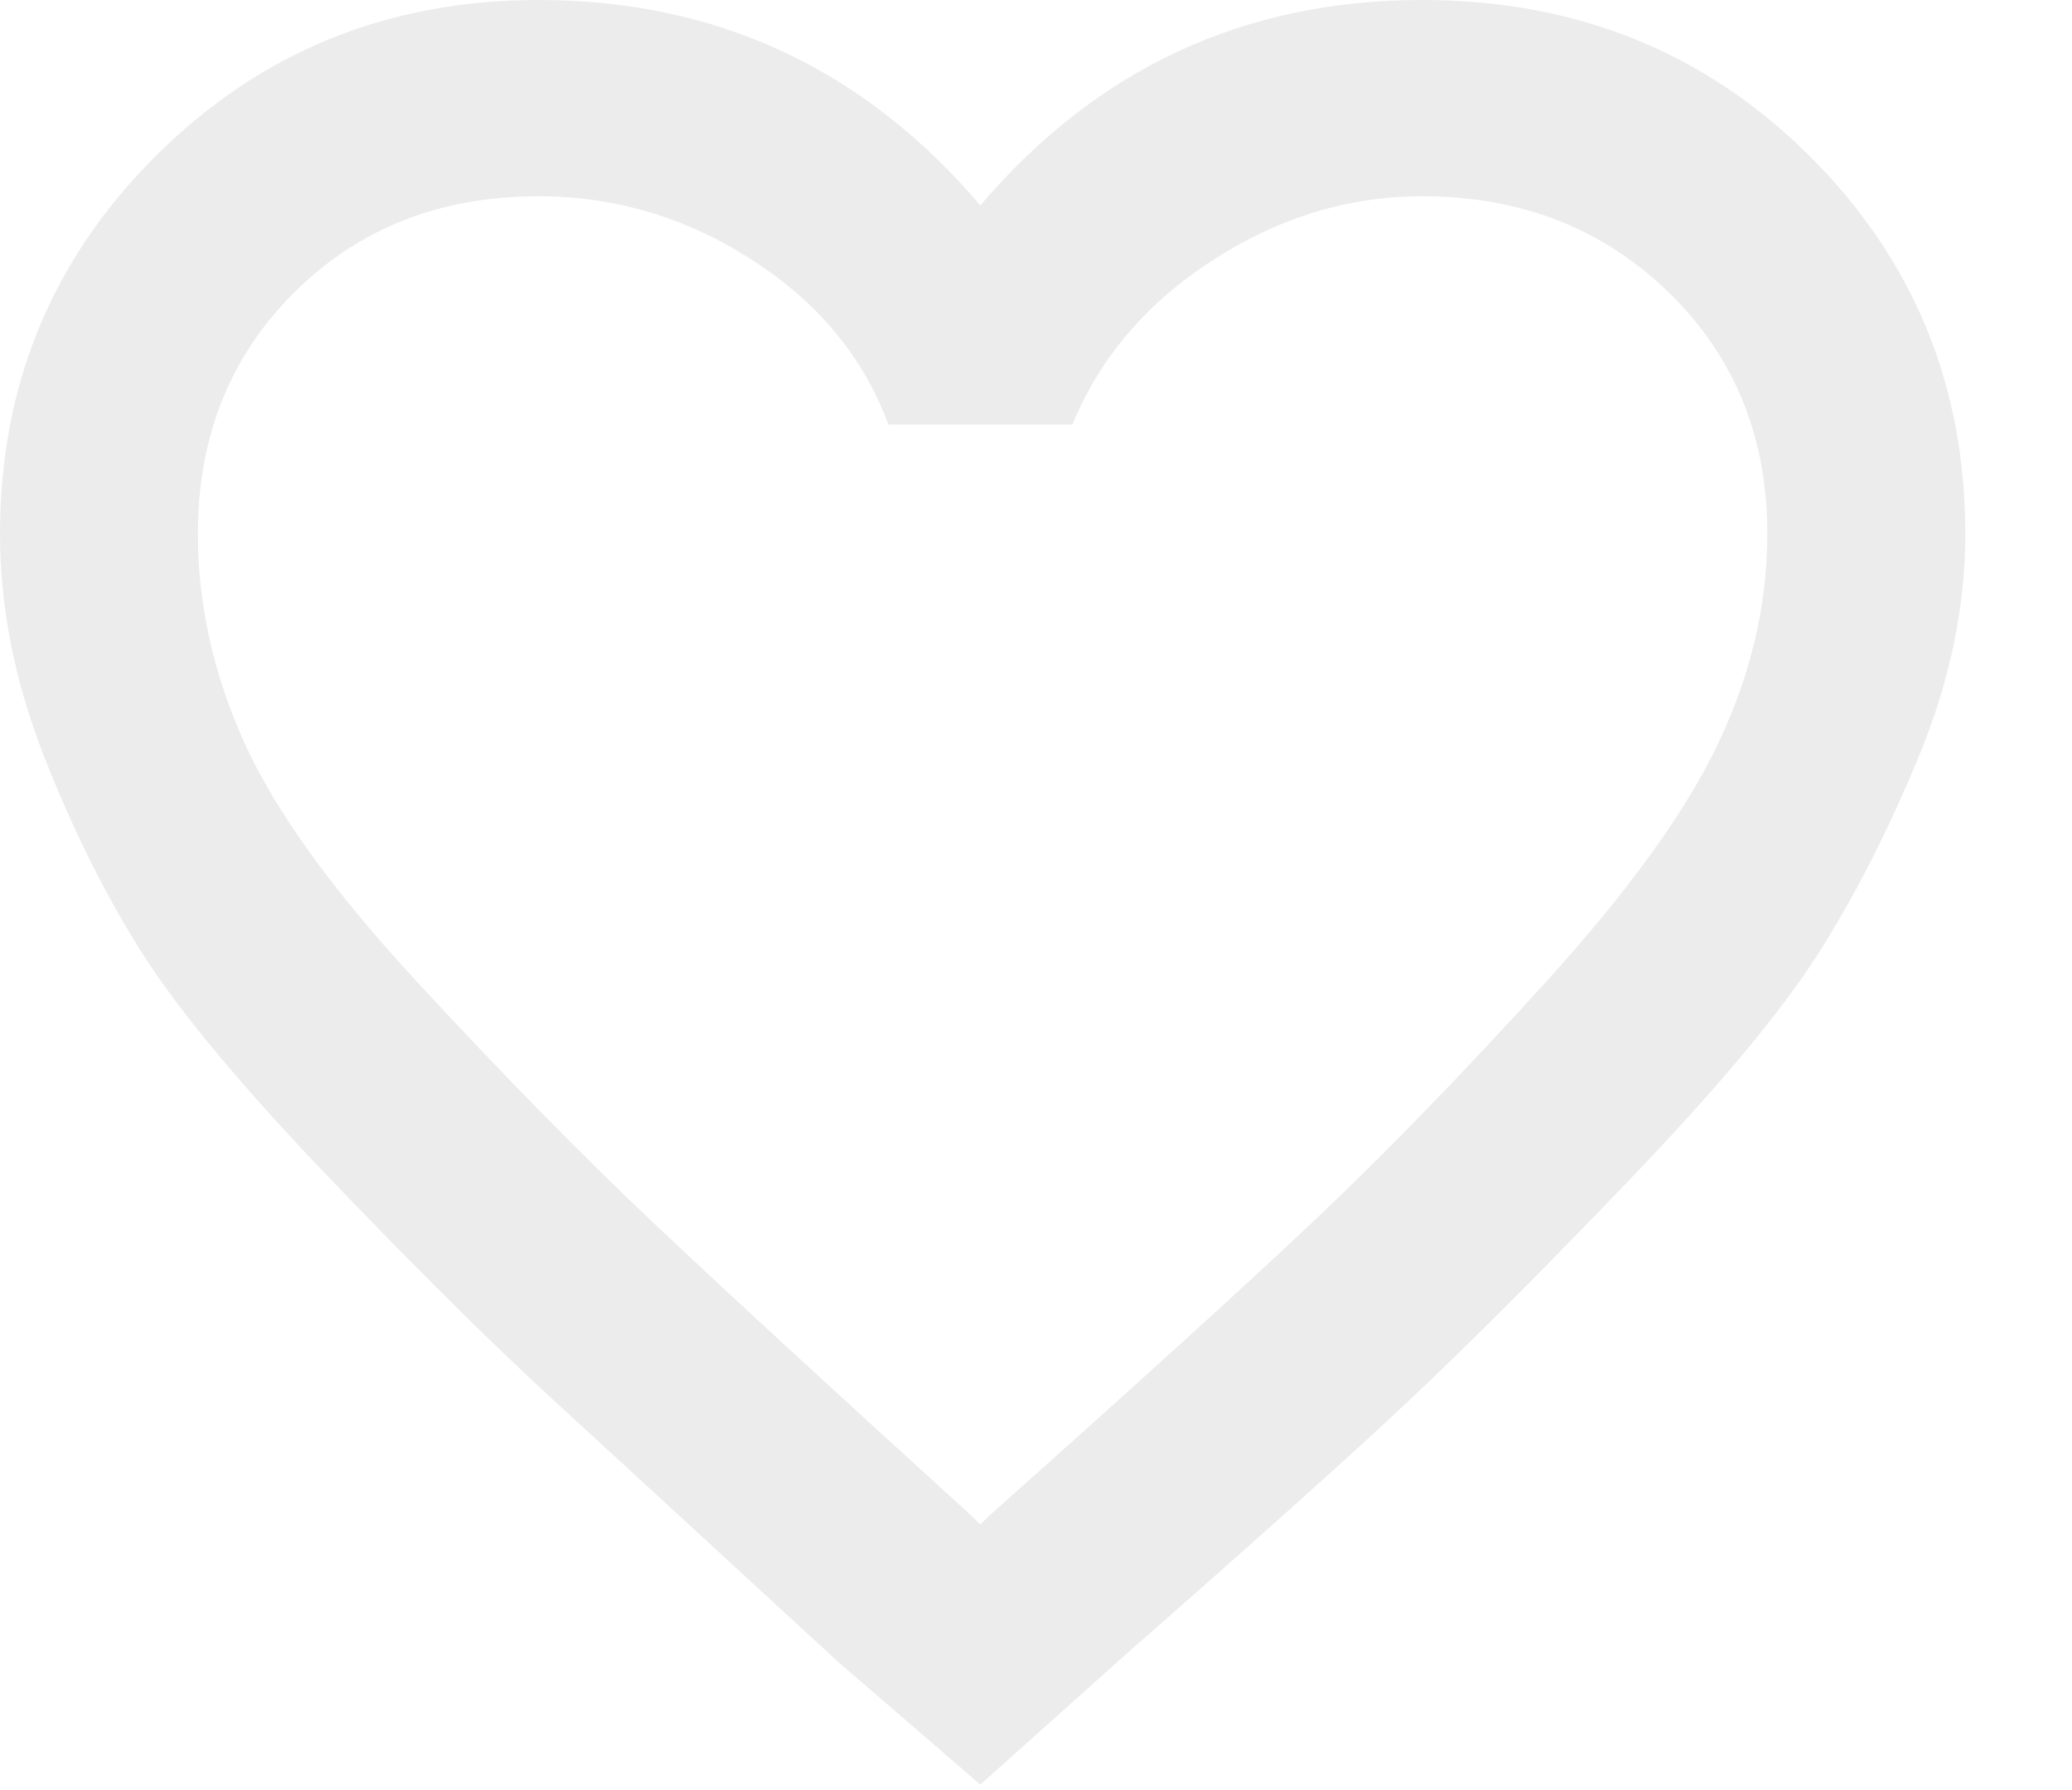
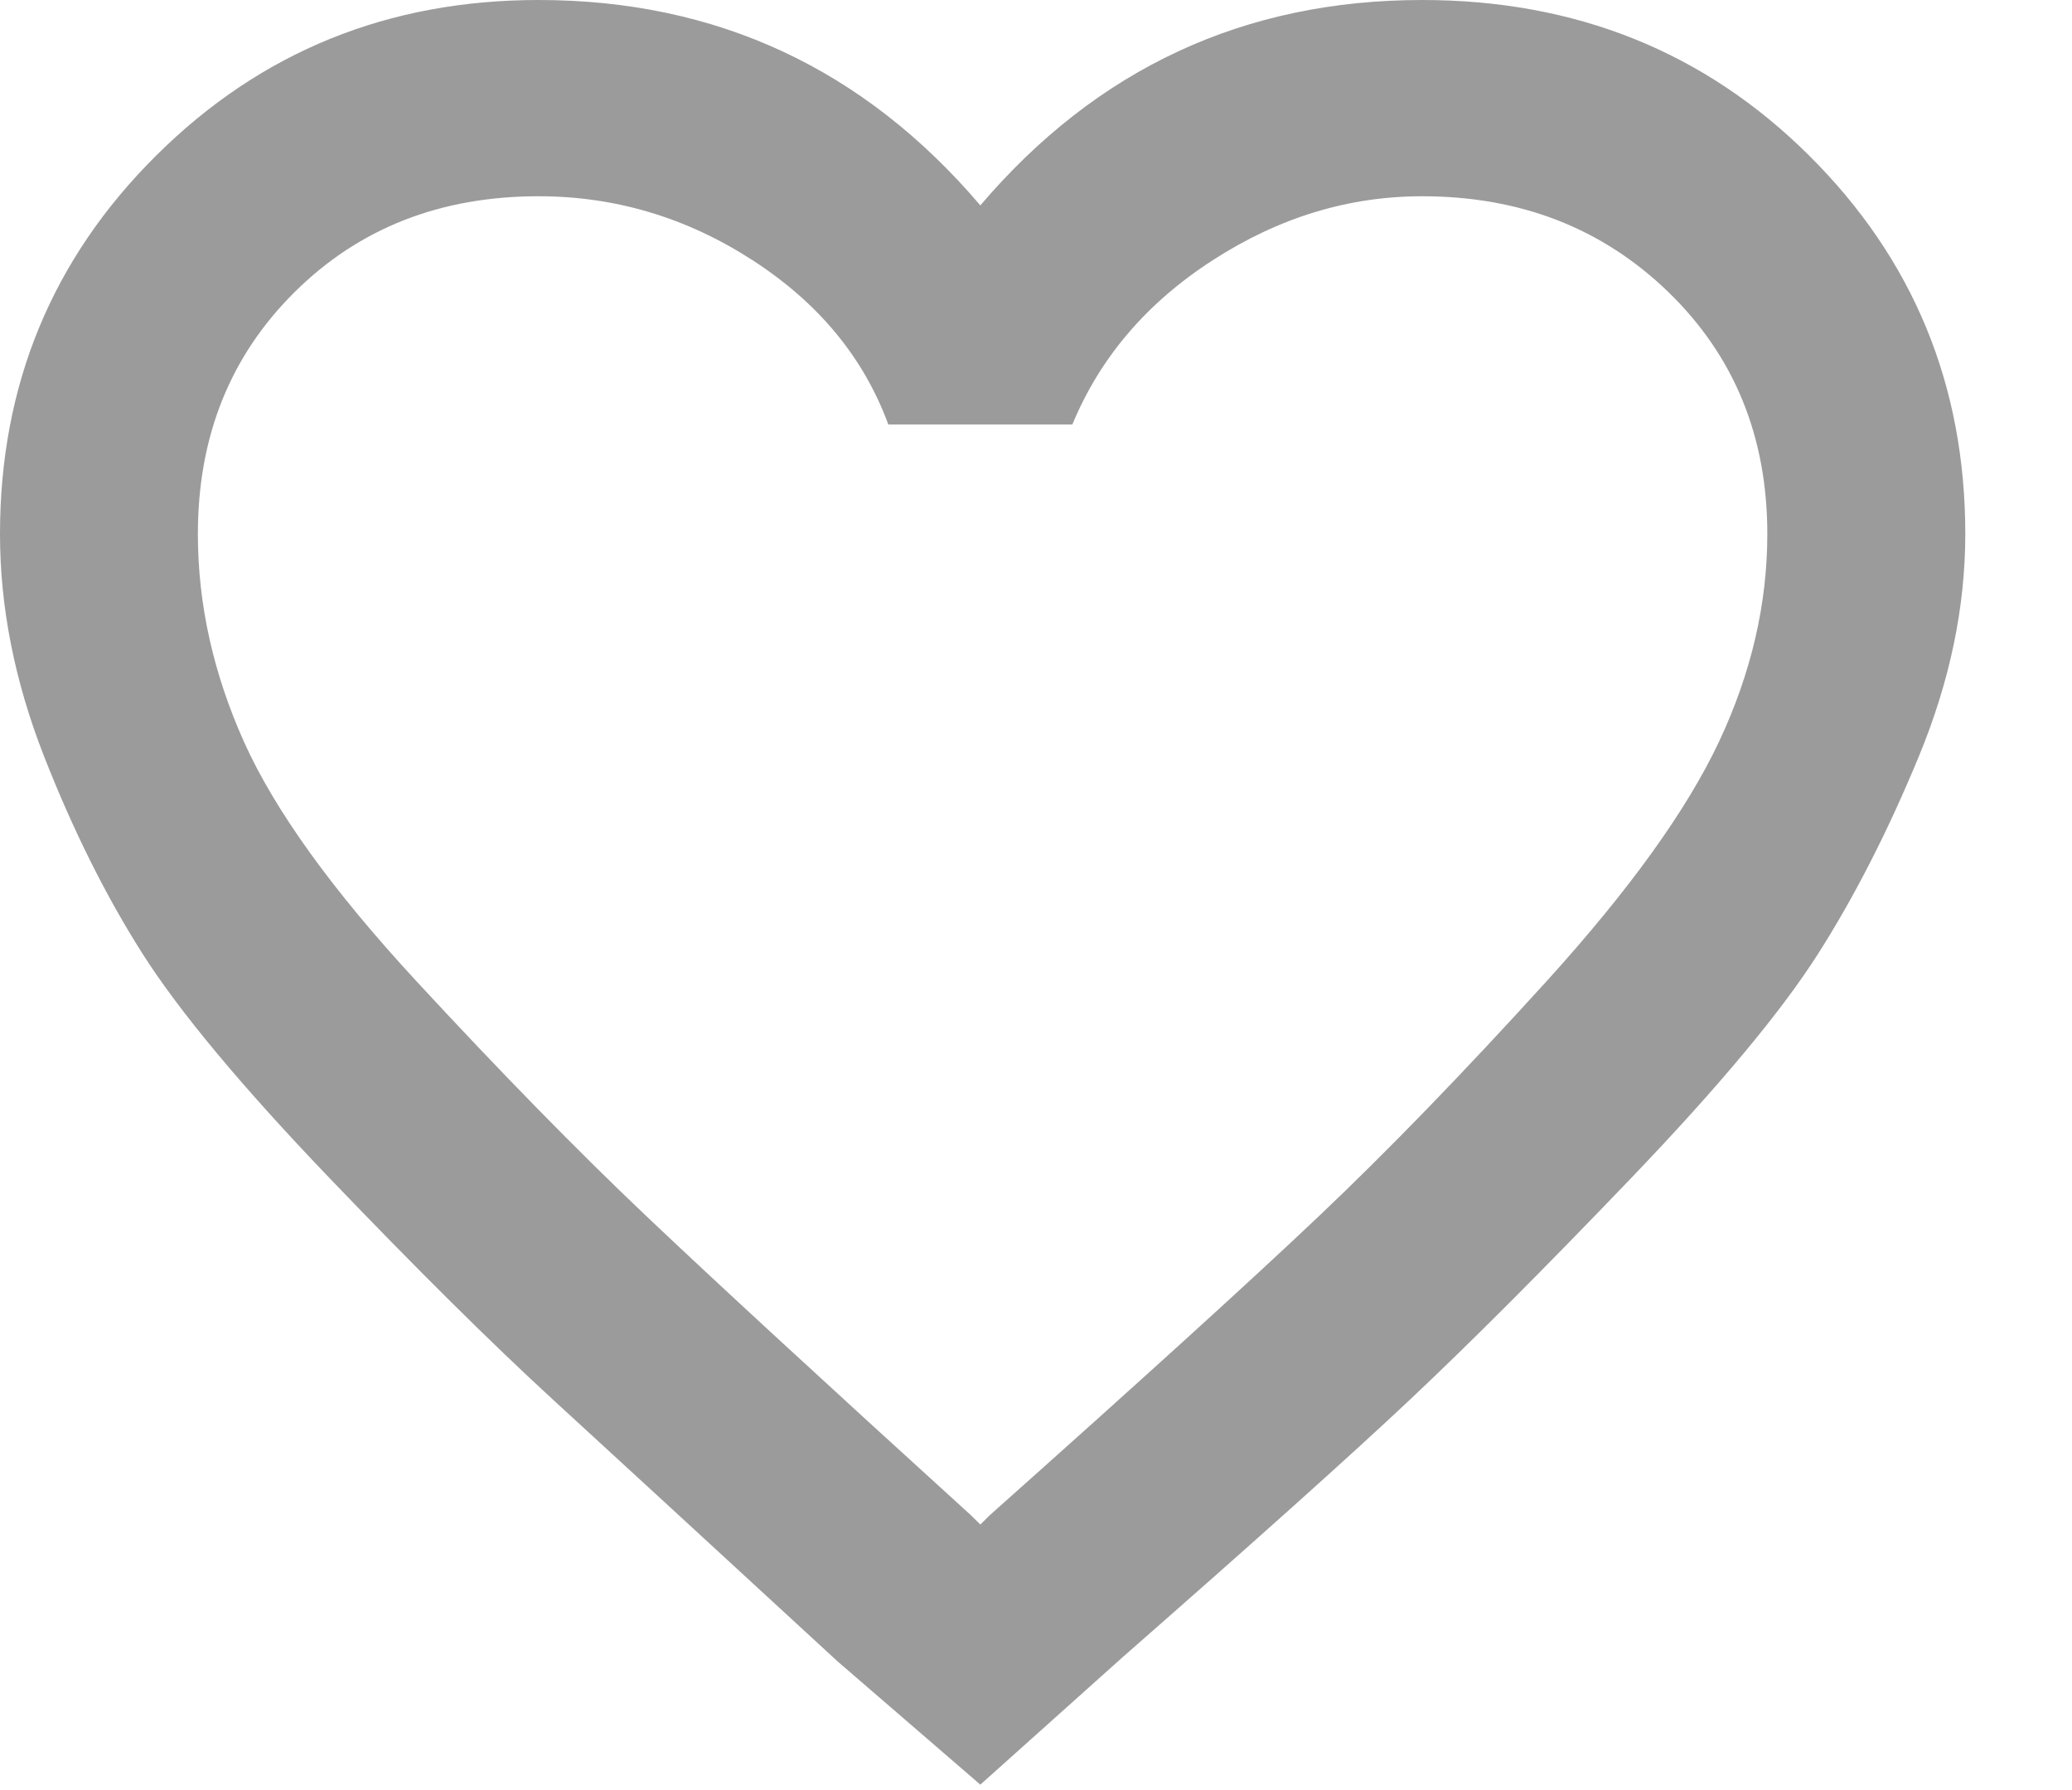
<svg xmlns="http://www.w3.org/2000/svg" width="22" height="19" viewBox="0 0 22 19" fill="none">
-   <path d="M15.1 0C16.729 0 18.098 0.549 19.205 1.648C20.313 2.747 20.867 4.088 20.867 5.671C20.867 6.446 20.704 7.23 20.378 8.022C20.052 8.813 19.694 9.516 19.303 10.13C18.912 10.744 18.252 11.536 17.324 12.505C16.395 13.475 15.613 14.258 14.978 14.856C14.343 15.454 13.325 16.366 11.924 17.594L10.409 18.951L8.894 17.643C7.526 16.383 6.516 15.454 5.864 14.856C5.213 14.258 4.423 13.475 3.494 12.505C2.566 11.536 1.906 10.744 1.515 10.13C1.124 9.516 0.774 8.813 0.464 8.022C0.155 7.23 0 6.446 0 5.671C0 4.088 0.554 2.747 1.662 1.648C2.769 0.549 4.121 0 5.718 0C7.607 0 9.171 0.727 10.409 2.181C11.647 0.727 13.211 0 15.1 0ZM10.507 16.092C12.103 14.67 13.268 13.612 14.001 12.917C14.734 12.222 15.54 11.39 16.42 10.421C17.299 9.452 17.91 8.603 18.252 7.876C18.594 7.149 18.765 6.414 18.765 5.671C18.765 4.637 18.415 3.781 17.715 3.102C17.014 2.423 16.143 2.084 15.1 2.084C14.318 2.084 13.577 2.31 12.877 2.763C12.176 3.215 11.68 3.797 11.386 4.508H9.432C9.171 3.797 8.69 3.215 7.99 2.763C7.29 2.31 6.532 2.084 5.718 2.084C4.675 2.084 3.812 2.423 3.128 3.102C2.443 3.781 2.101 4.637 2.101 5.671C2.101 6.414 2.264 7.149 2.59 7.876C2.916 8.603 3.527 9.452 4.423 10.421C5.319 11.39 6.133 12.222 6.866 12.917C7.599 13.612 8.747 14.67 10.311 16.092L10.409 16.189L10.507 16.092Z" fill="#ECECEC" />
+   <path d="M15.1 0C16.729 0 18.098 0.549 19.205 1.648C20.313 2.747 20.867 4.088 20.867 5.671C20.867 6.446 20.704 7.23 20.378 8.022C20.052 8.813 19.694 9.516 19.303 10.13C18.912 10.744 18.252 11.536 17.324 12.505C16.395 13.475 15.613 14.258 14.978 14.856C14.343 15.454 13.325 16.366 11.924 17.594L10.409 18.951L8.894 17.643C7.526 16.383 6.516 15.454 5.864 14.856C5.213 14.258 4.423 13.475 3.494 12.505C2.566 11.536 1.906 10.744 1.515 10.13C1.124 9.516 0.774 8.813 0.464 8.022C0.155 7.23 0 6.446 0 5.671C0 4.088 0.554 2.747 1.662 1.648C2.769 0.549 4.121 0 5.718 0C7.607 0 9.171 0.727 10.409 2.181C11.647 0.727 13.211 0 15.1 0ZM10.507 16.092C12.103 14.67 13.268 13.612 14.001 12.917C14.734 12.222 15.54 11.39 16.42 10.421C17.299 9.452 17.91 8.603 18.252 7.876C18.594 7.149 18.765 6.414 18.765 5.671C18.765 4.637 18.415 3.781 17.715 3.102C17.014 2.423 16.143 2.084 15.1 2.084C14.318 2.084 13.577 2.31 12.877 2.763C12.176 3.215 11.68 3.797 11.386 4.508H9.432C9.171 3.797 8.69 3.215 7.99 2.763C7.29 2.31 6.532 2.084 5.718 2.084C4.675 2.084 3.812 2.423 3.128 3.102C2.443 3.781 2.101 4.637 2.101 5.671C2.101 6.414 2.264 7.149 2.59 7.876C2.916 8.603 3.527 9.452 4.423 10.421C5.319 11.39 6.133 12.222 6.866 12.917C7.599 13.612 8.747 14.67 10.311 16.092L10.409 16.189L10.507 16.092Z" fill="#9B9B9B" />
</svg>
